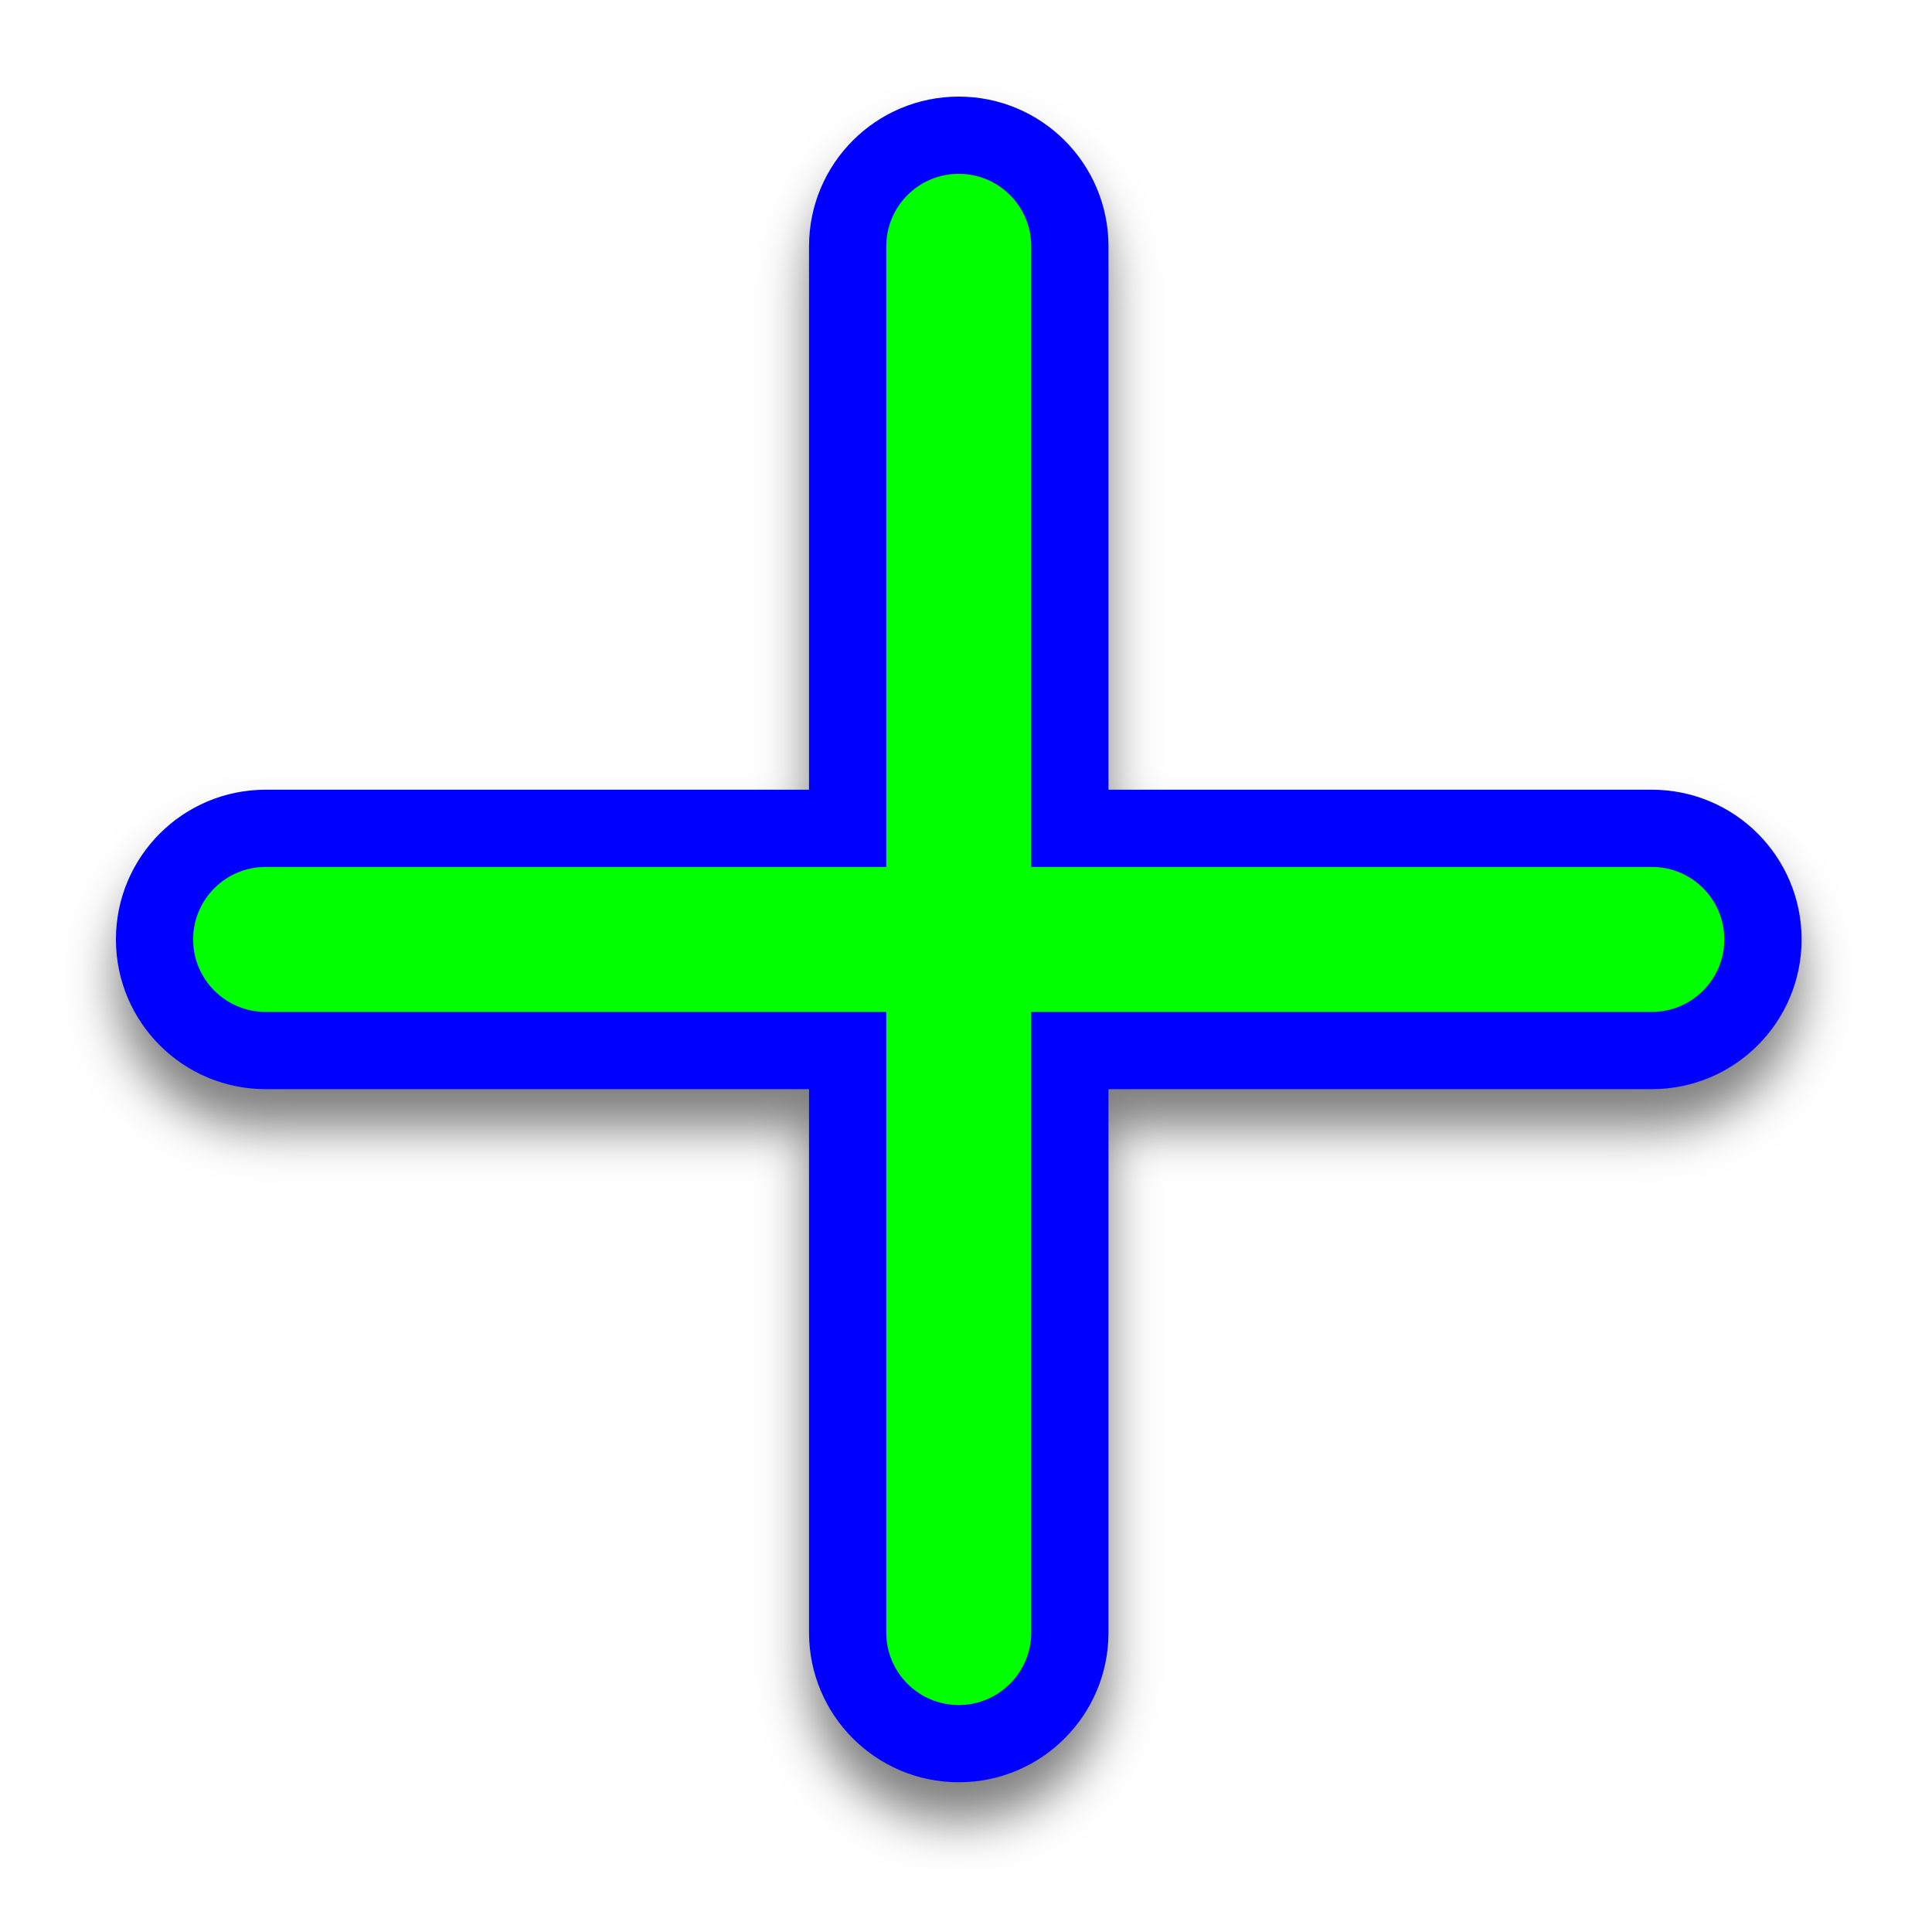
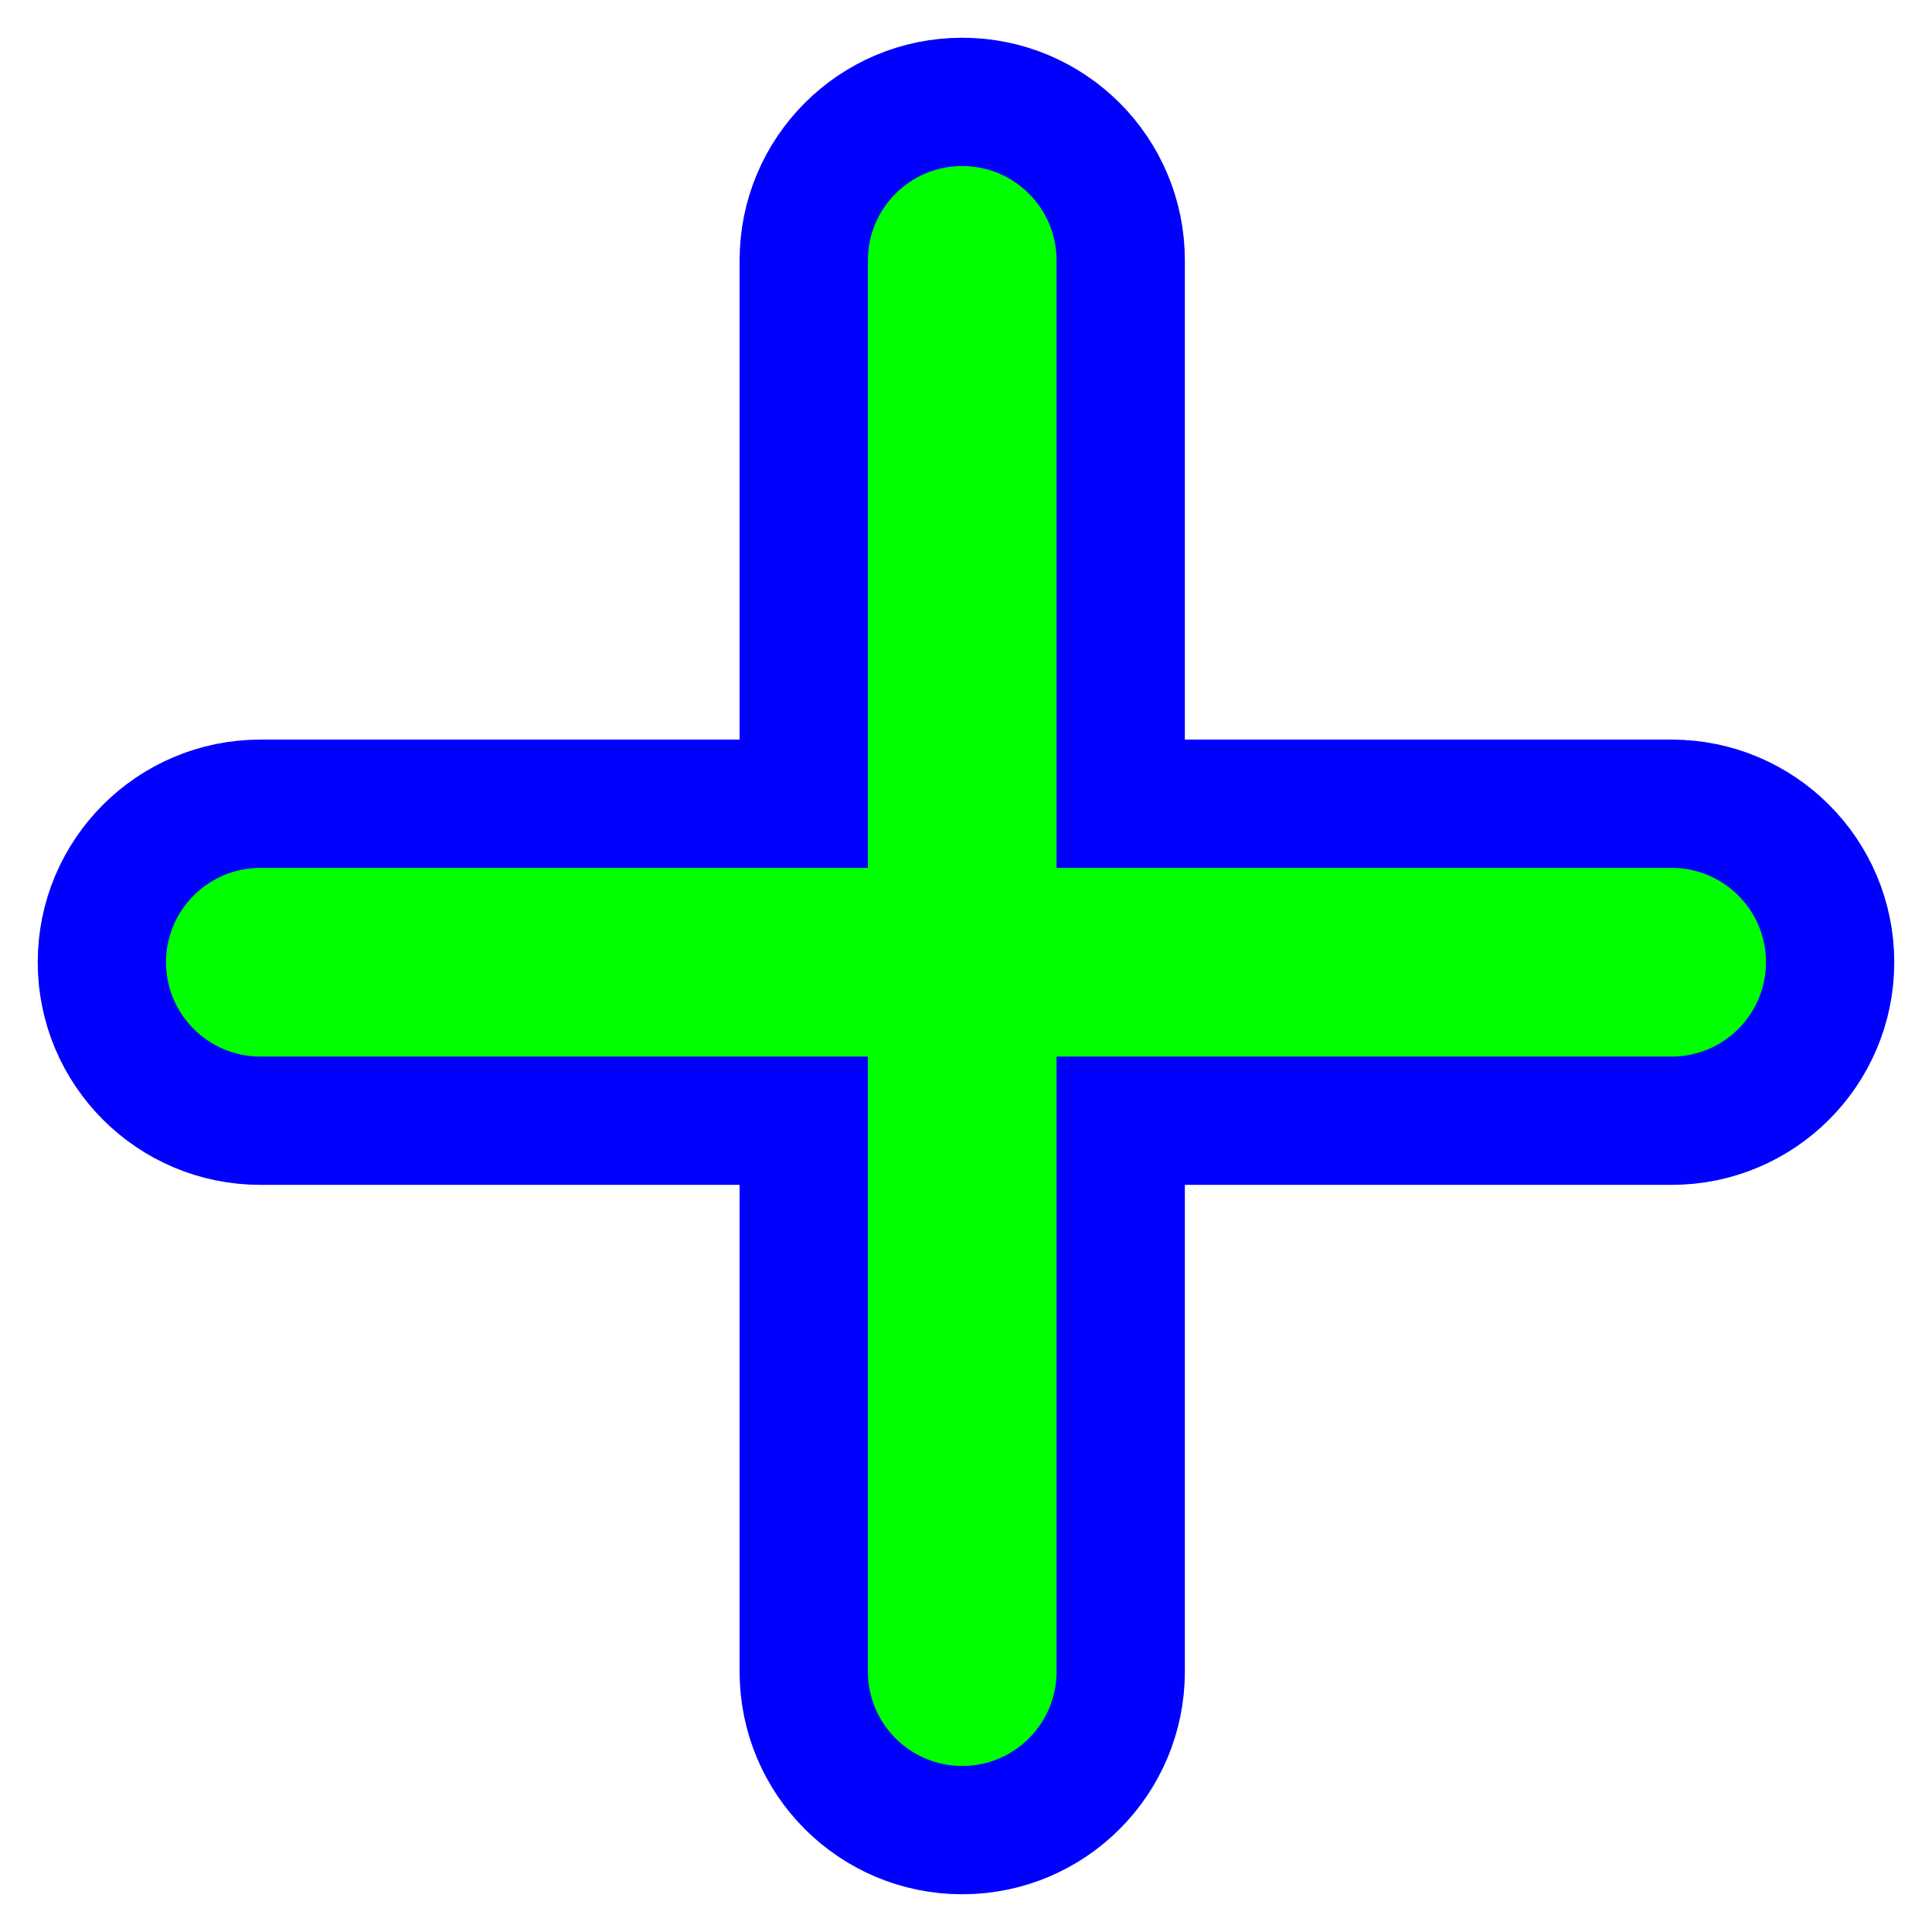
<svg xmlns="http://www.w3.org/2000/svg" width="256" height="256" viewBox="0 0 256 256" fill="none">
-   <g filter="url(#filter0_d_2652_30)">
-     <path fill-rule="evenodd" clip-rule="evenodd" d="M127.04 23.04C132.342 23.04 136.64 27.338 136.64 32.64V114.88H218.88C224.182 114.88 228.48 119.178 228.48 124.48C228.48 129.782 224.182 134.08 218.88 134.08H136.64V216.32C136.64 221.622 132.342 225.92 127.04 225.92C121.738 225.92 117.44 221.622 117.44 216.32V134.08H35.2C29.898 134.08 25.6 129.782 25.6 124.48C25.6 119.178 29.898 114.88 35.2 114.88H117.44V32.64C117.44 27.338 121.738 23.04 127.04 23.04Z" fill="#0000FF" />
-     <path d="M141.76 32.64C141.76 24.51 135.17 17.92 127.04 17.92C118.91 17.92 112.32 24.51 112.32 32.64V109.76H35.2C27.07 109.76 20.48 116.35 20.48 124.48C20.48 132.61 27.07 139.2 35.2 139.2H112.32V216.32C112.32 224.45 118.91 231.04 127.04 231.04C135.17 231.04 141.76 224.45 141.76 216.32V139.2H218.88C227.01 139.2 233.6 132.61 233.6 124.48C233.6 116.35 227.01 109.76 218.88 109.76H141.76V32.64Z" stroke="#0000FF" stroke-width="10.24" stroke-linecap="round" />
-   </g>
-   <path fill-rule="evenodd" clip-rule="evenodd" d="M127.04 23.04C132.342 23.04 136.64 27.338 136.64 32.64V114.88H218.88C224.182 114.88 228.48 119.178 228.48 124.48C228.48 129.782 224.182 134.08 218.88 134.08H136.64V216.32C136.64 221.622 132.342 225.92 127.04 225.92C121.738 225.92 117.44 221.622 117.44 216.32V134.08H35.2C29.898 134.08 25.6 129.782 25.6 124.48C25.6 119.178 29.898 114.88 35.2 114.88H117.44V32.64C117.44 27.338 121.738 23.04 127.04 23.04Z" fill="#00FF00" />
-   <defs>
-     <filter id="filter0_d_2652_30" x="8.96" y="11.52" width="236.16" height="236.16" filterUnits="userSpaceOnUse" color-interpolation-filters="sRGB">
-       <feFlood flood-opacity="0" result="BackgroundImageFix" />
-       <feColorMatrix in="SourceAlpha" type="matrix" values="0 0 0 0 0 0 0 0 0 0 0 0 0 0 0 0 0 0 127 0" result="hardAlpha" />
-       <feOffset dy="5.12" />
-       <feGaussianBlur stdDeviation="3.2" />
-       <feColorMatrix type="matrix" values="0 0 0 0 0 0 0 0 0 0 0 0 0 0 0 0 0 0 0.5 0" />
-       <feBlend mode="normal" in2="BackgroundImageFix" result="effect1_dropShadow_2652_30" />
-       <feBlend mode="normal" in="SourceGraphic" in2="effect1_dropShadow_2652_30" result="shape" />
-     </filter>
-   </defs>
+   <path d="M148.5 34.5C148.5 22.902 139.098 13.5 127.5 13.5C115.902 13.5 106.5 22.902 106.5 34.5V106.5H34.5C22.902 106.5 13.5 115.902 13.5 127.5C13.5 139.098 22.902 148.5 34.5 148.5H106.5V221.5C106.5 233.098 115.902 242.5 127.5 242.5C139.098 242.5 148.5 233.098 148.5 221.5V148.5H221.5C233.098 148.5 242.5 139.098 242.5 127.5C242.5 115.902 233.098 106.5 221.5 106.5H148.5V34.5Z" fill="#00FF00" stroke="#0000FF" stroke-width="17" stroke-linecap="round" />
</svg>
